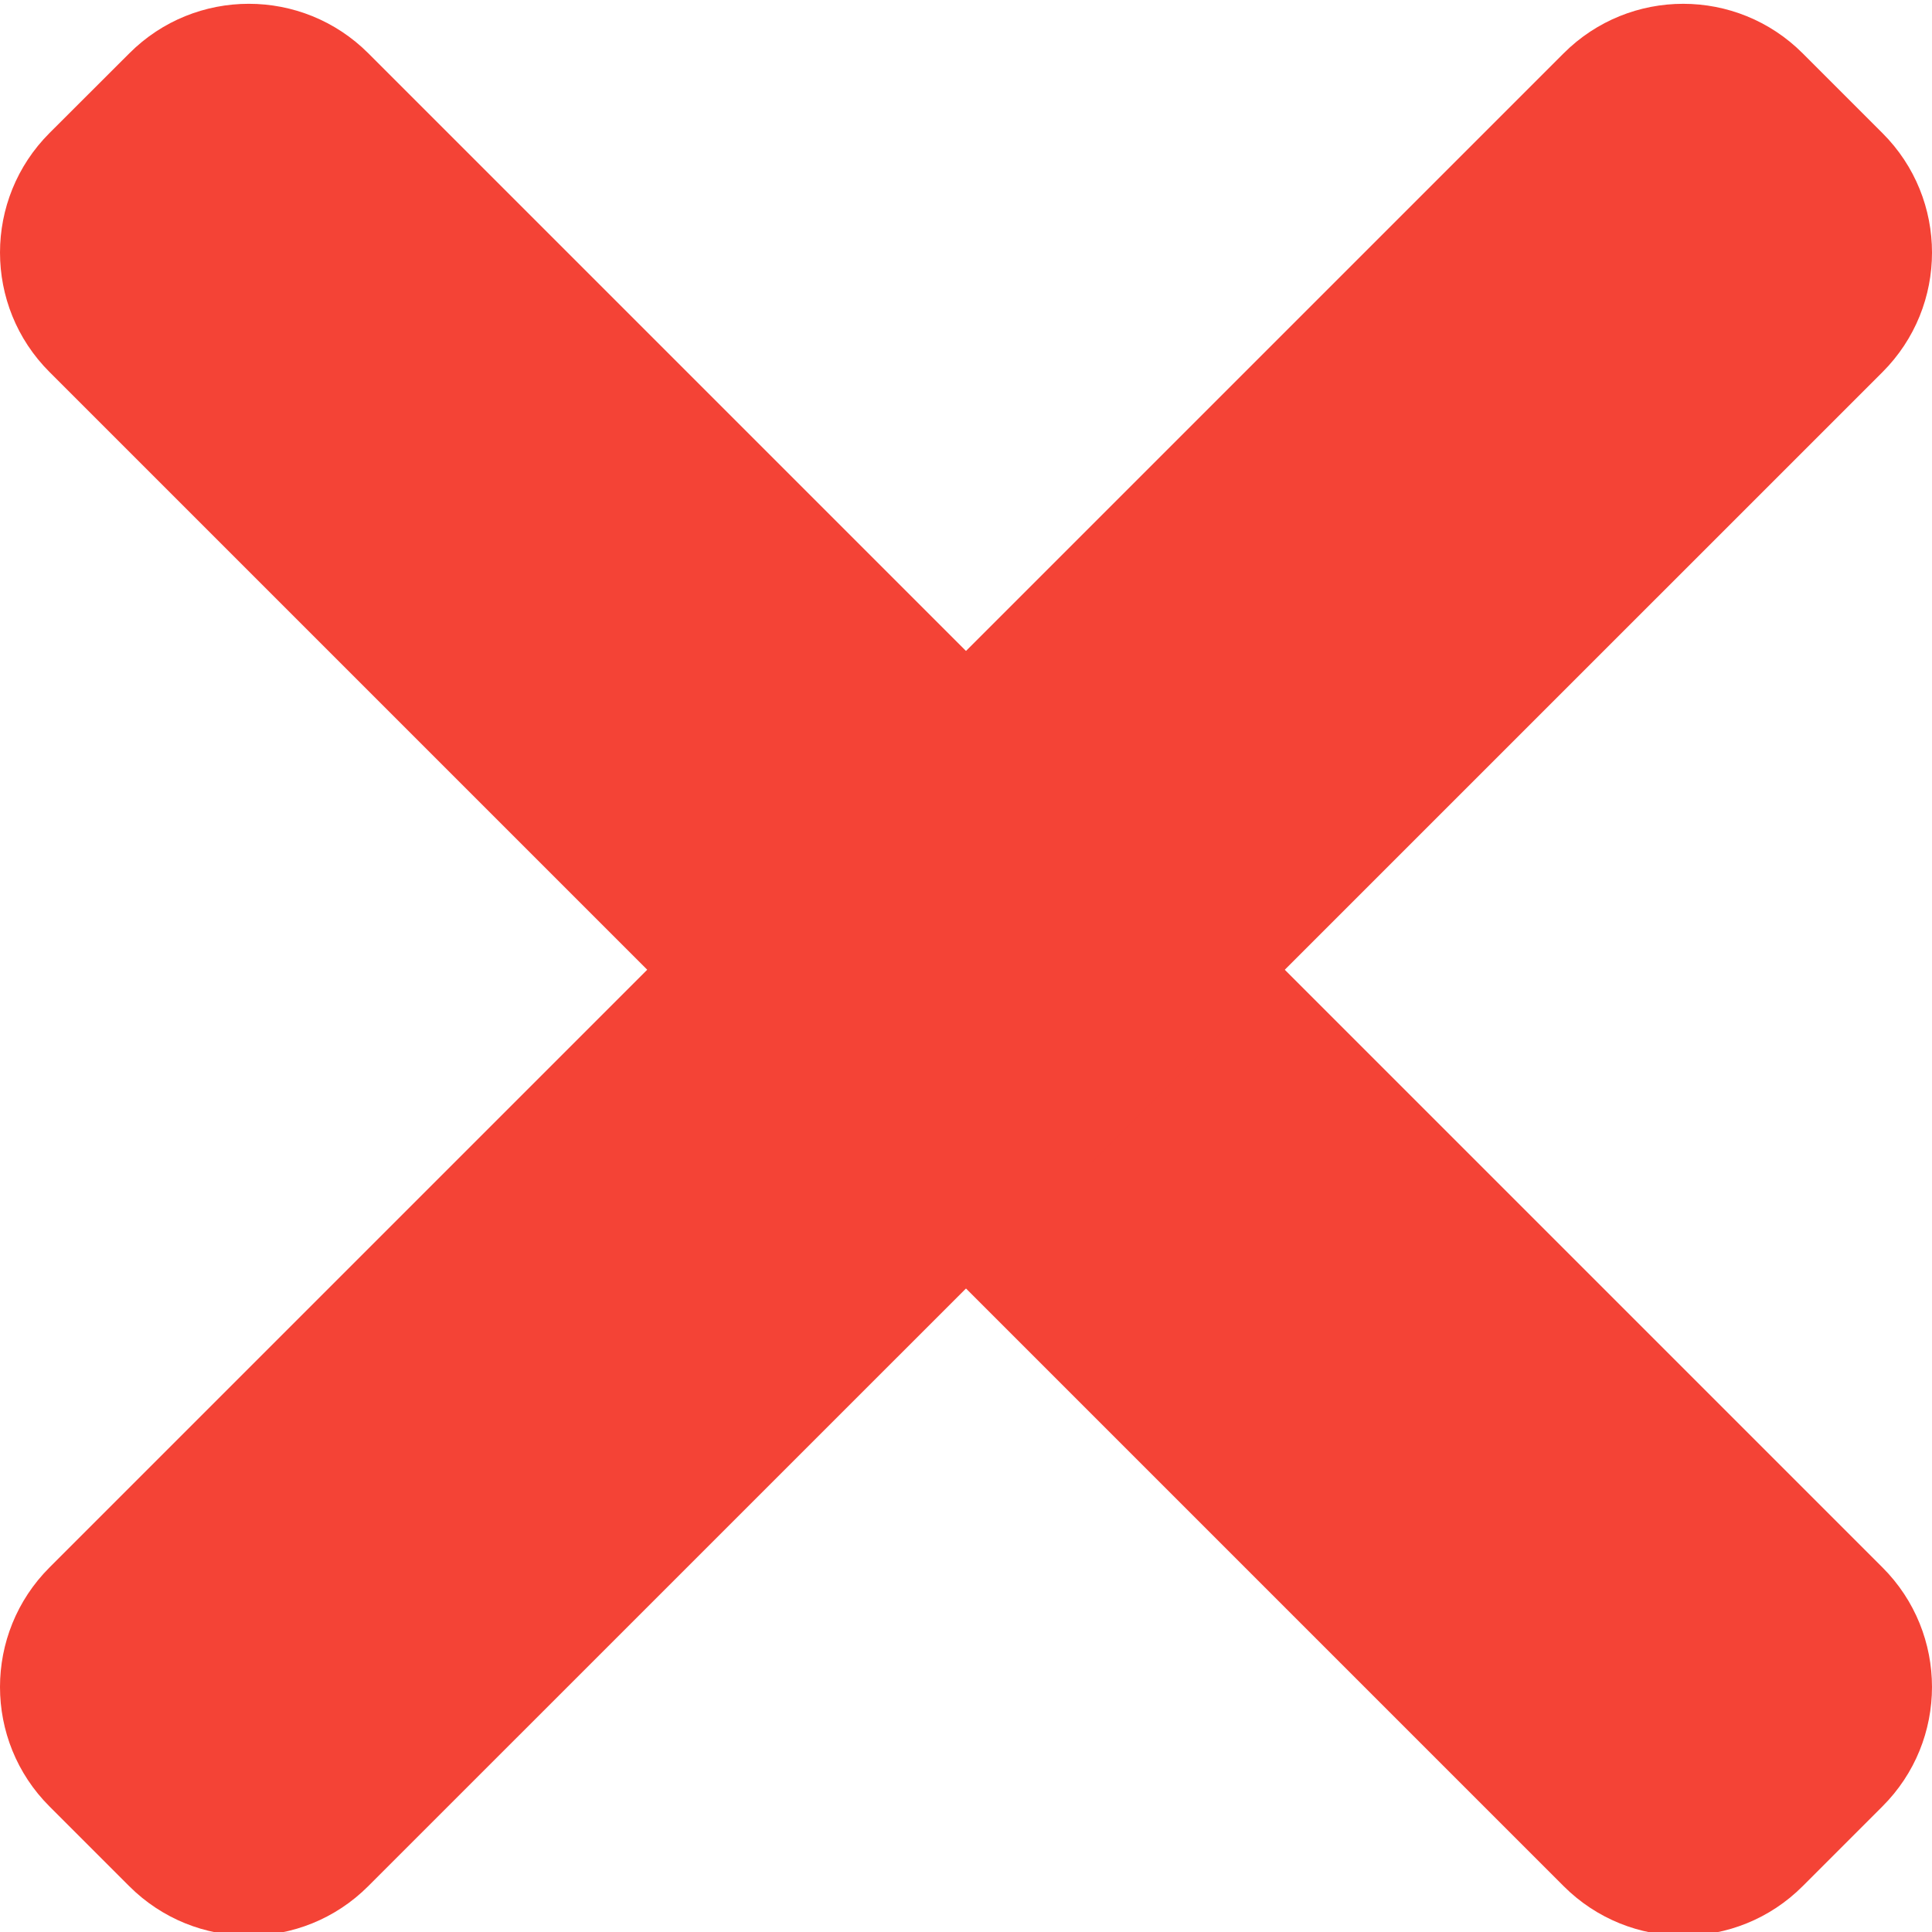
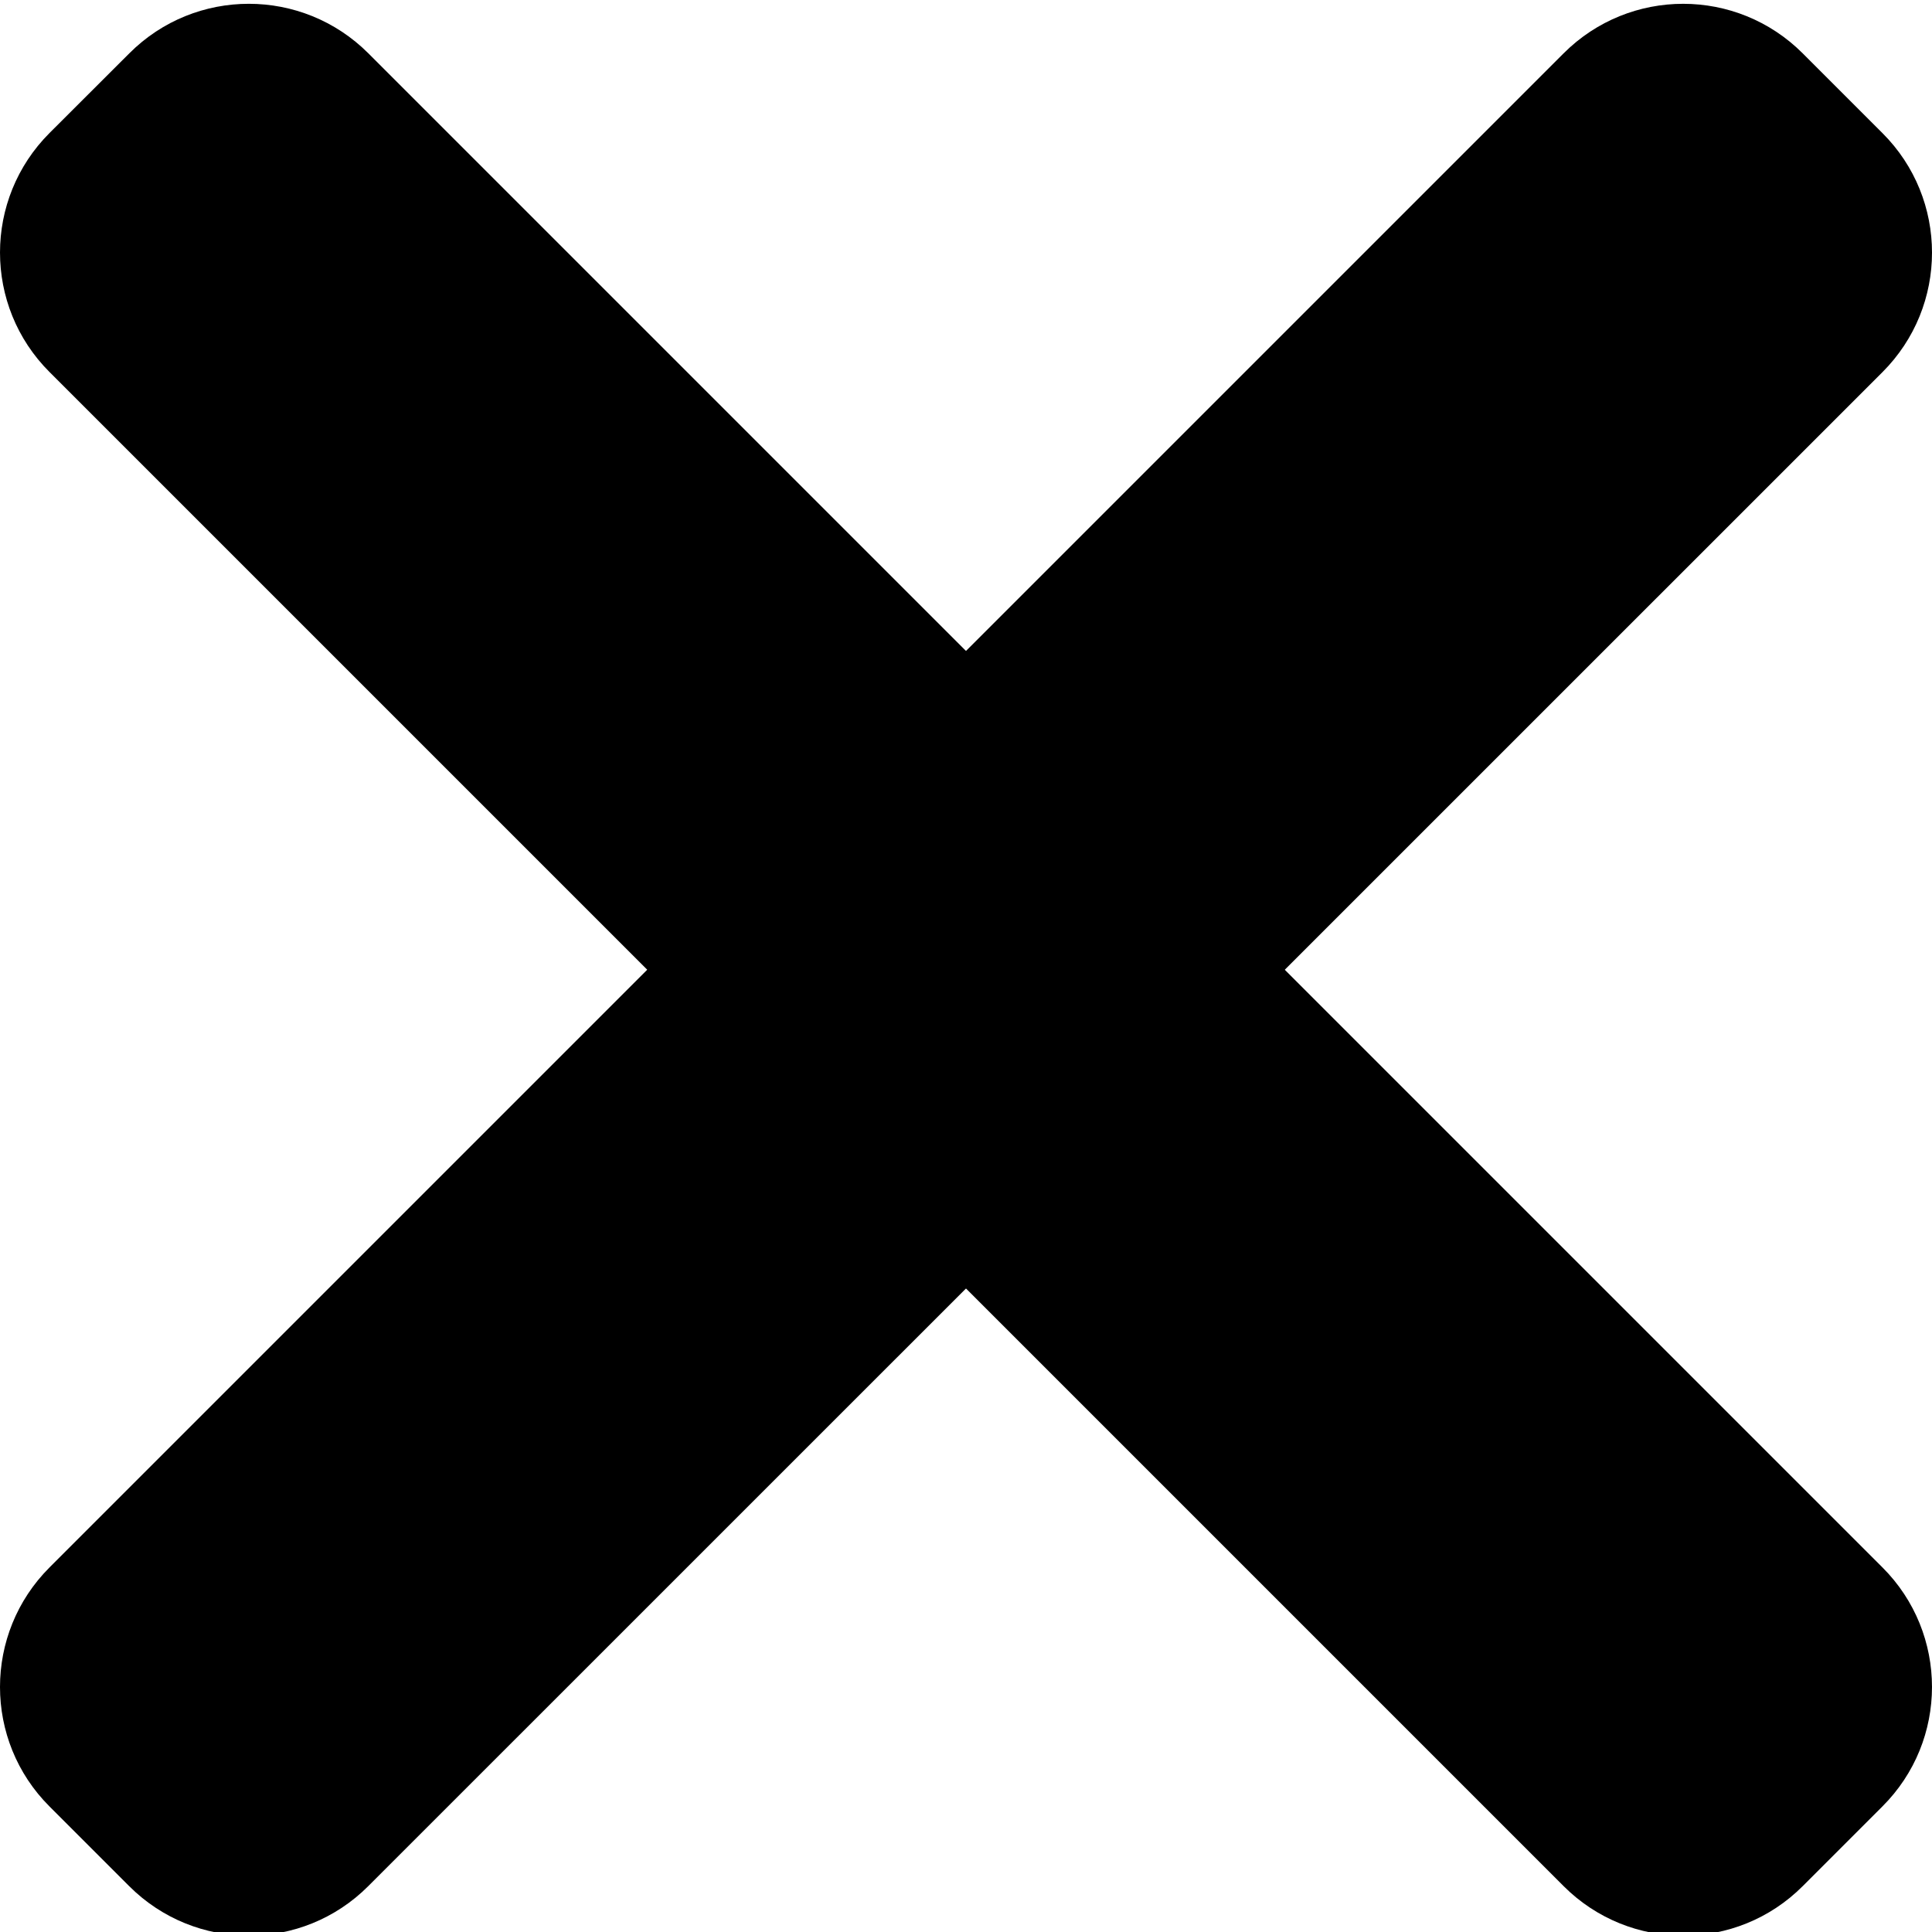
<svg xmlns="http://www.w3.org/2000/svg" height="365pt" viewBox="0 0 365.717 365" width="365pt">
-   <g fill="#f44336">
+   <g fill="#000000">
    <path d="m356.34 296.348-286.613-286.613c-12.5-12.5-32.766-12.5-45.246 0l-15.105 15.082c-12.5 12.504-12.5 32.77 0 45.25l286.613 286.613c12.504 12.5 32.77 12.5 45.25 0l15.082-15.082c12.523-12.48 12.523-32.75.02-45.25zm0 0" />
    <path d="m295.988 9.734-286.613 286.613c-12.5 12.5-12.5 32.77 0 45.25l15.082 15.082c12.504 12.5 32.77 12.5 45.25 0l286.633-286.594c12.504-12.5 12.504-32.766 0-45.246l-15.082-15.082c-12.5-12.523-32.766-12.523-45.27-.023zm0 0" />
  </g>
</svg>
